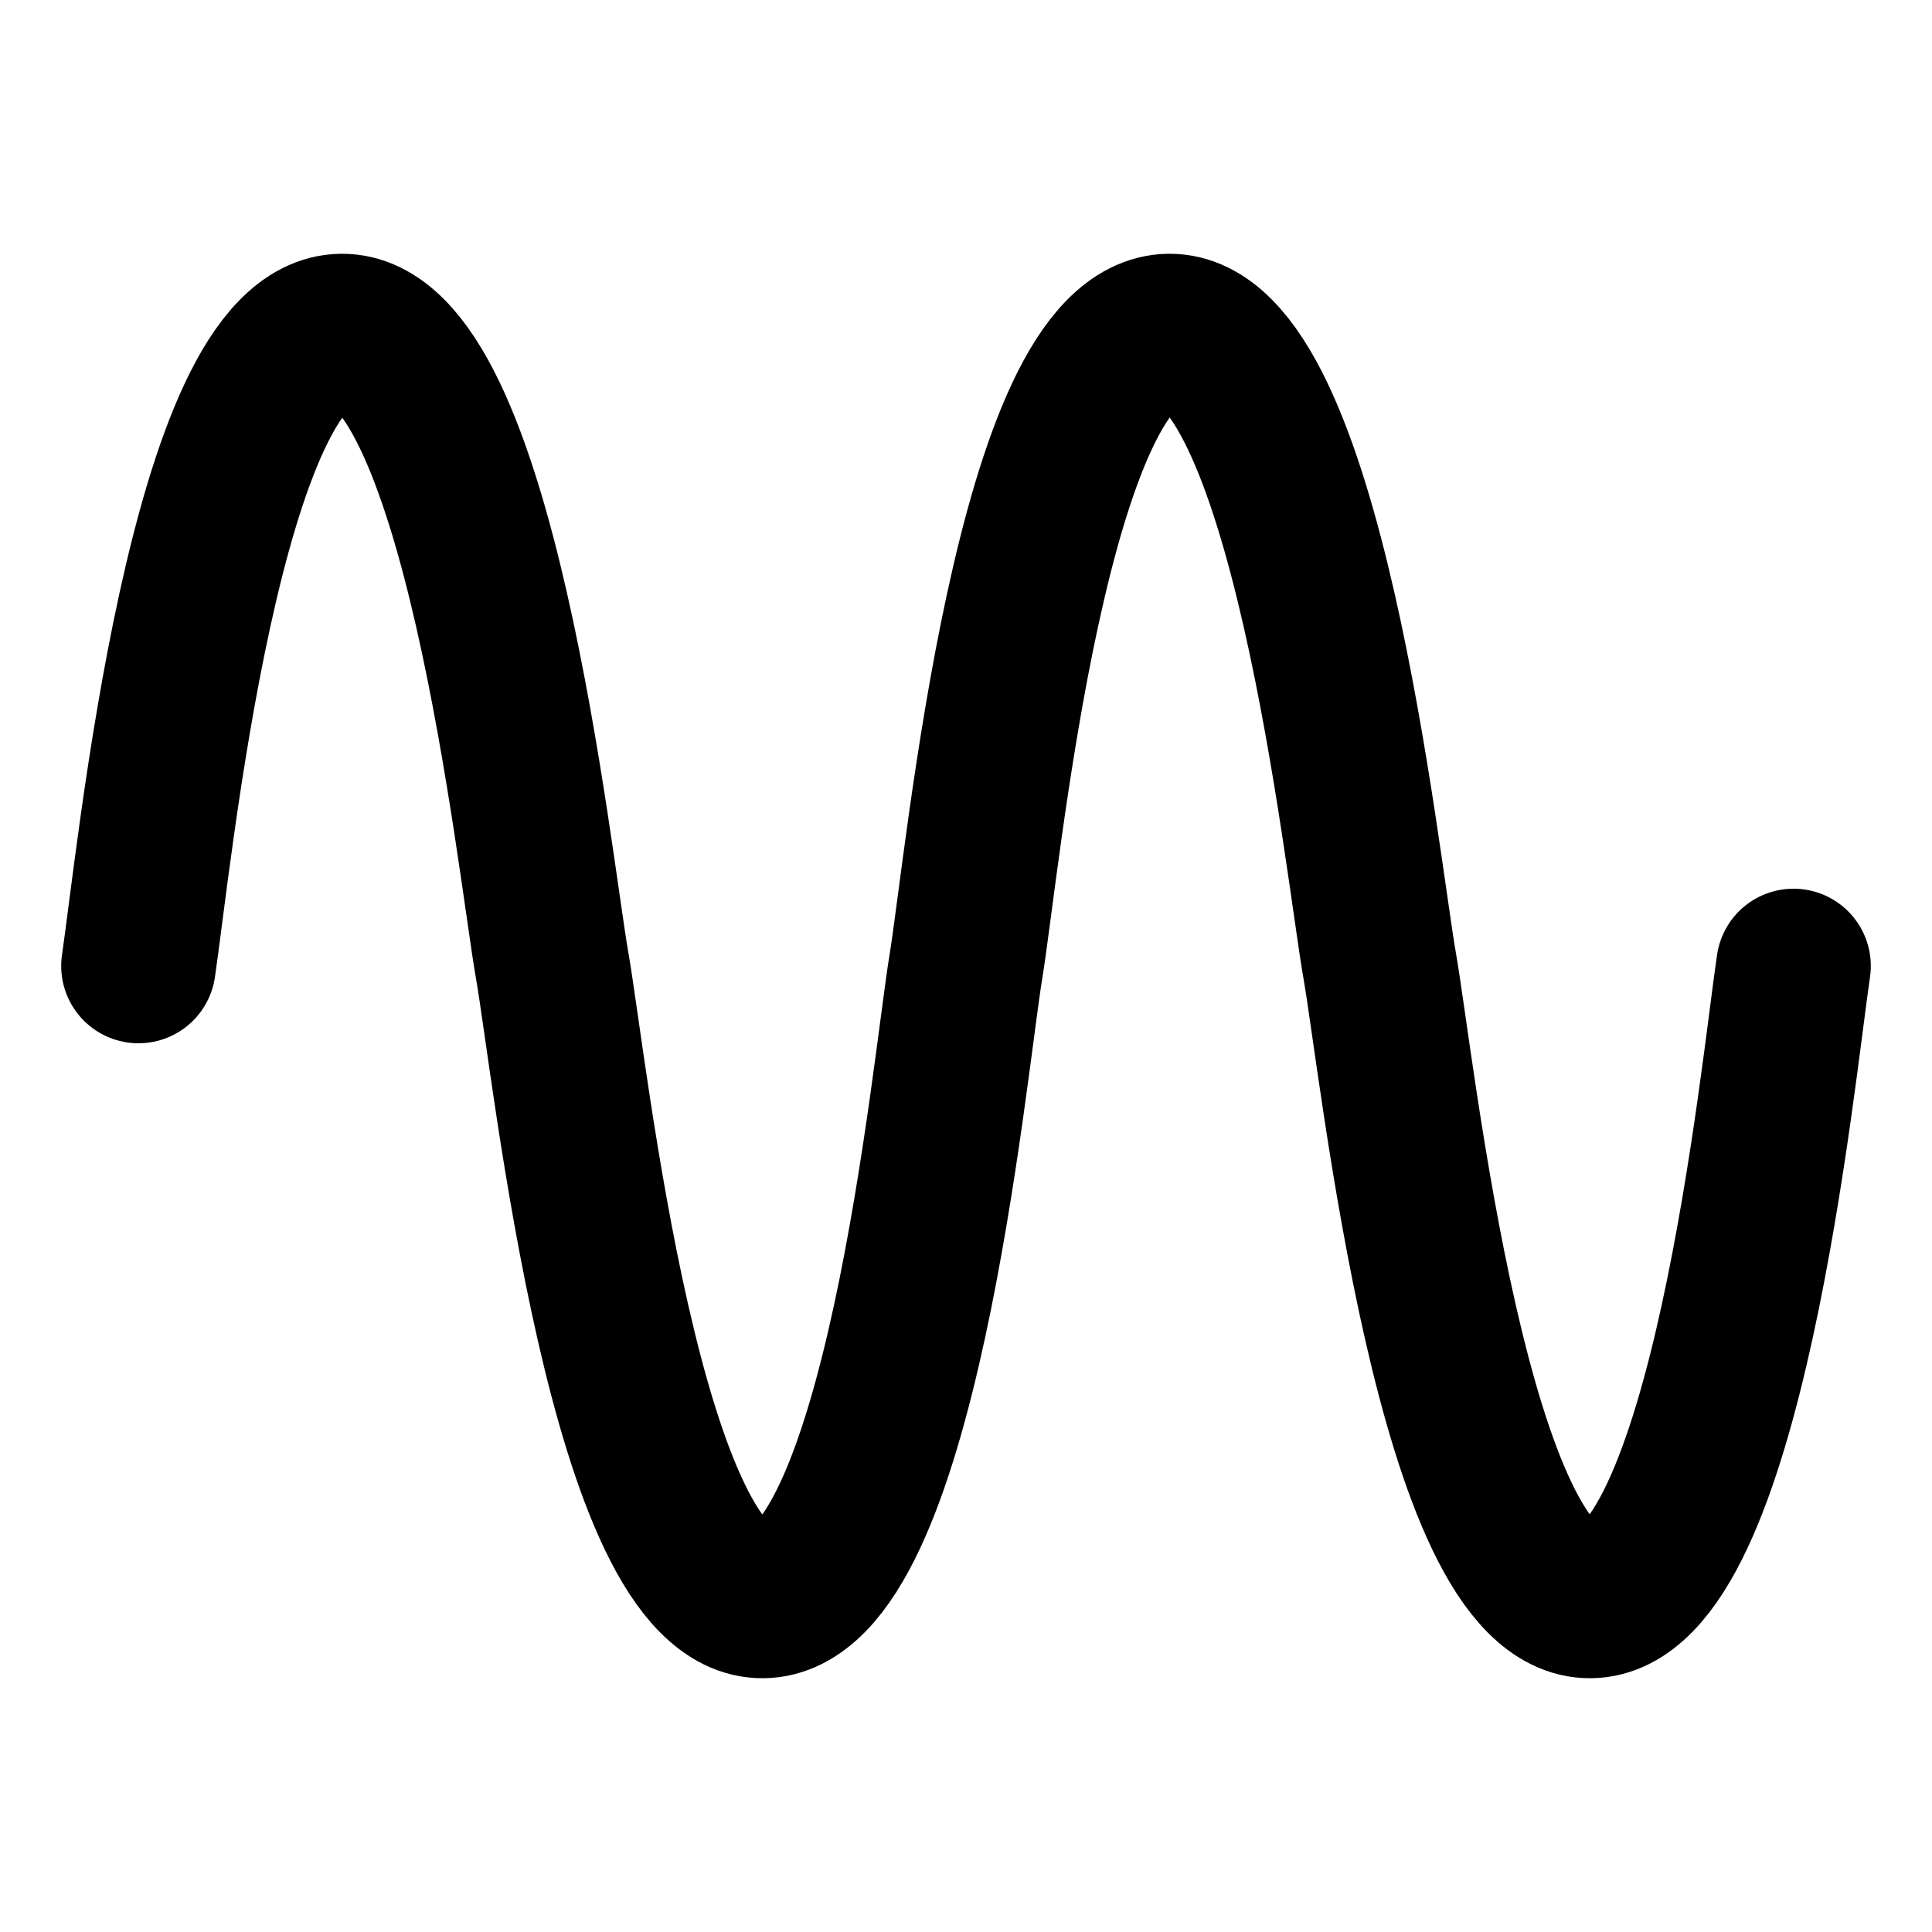
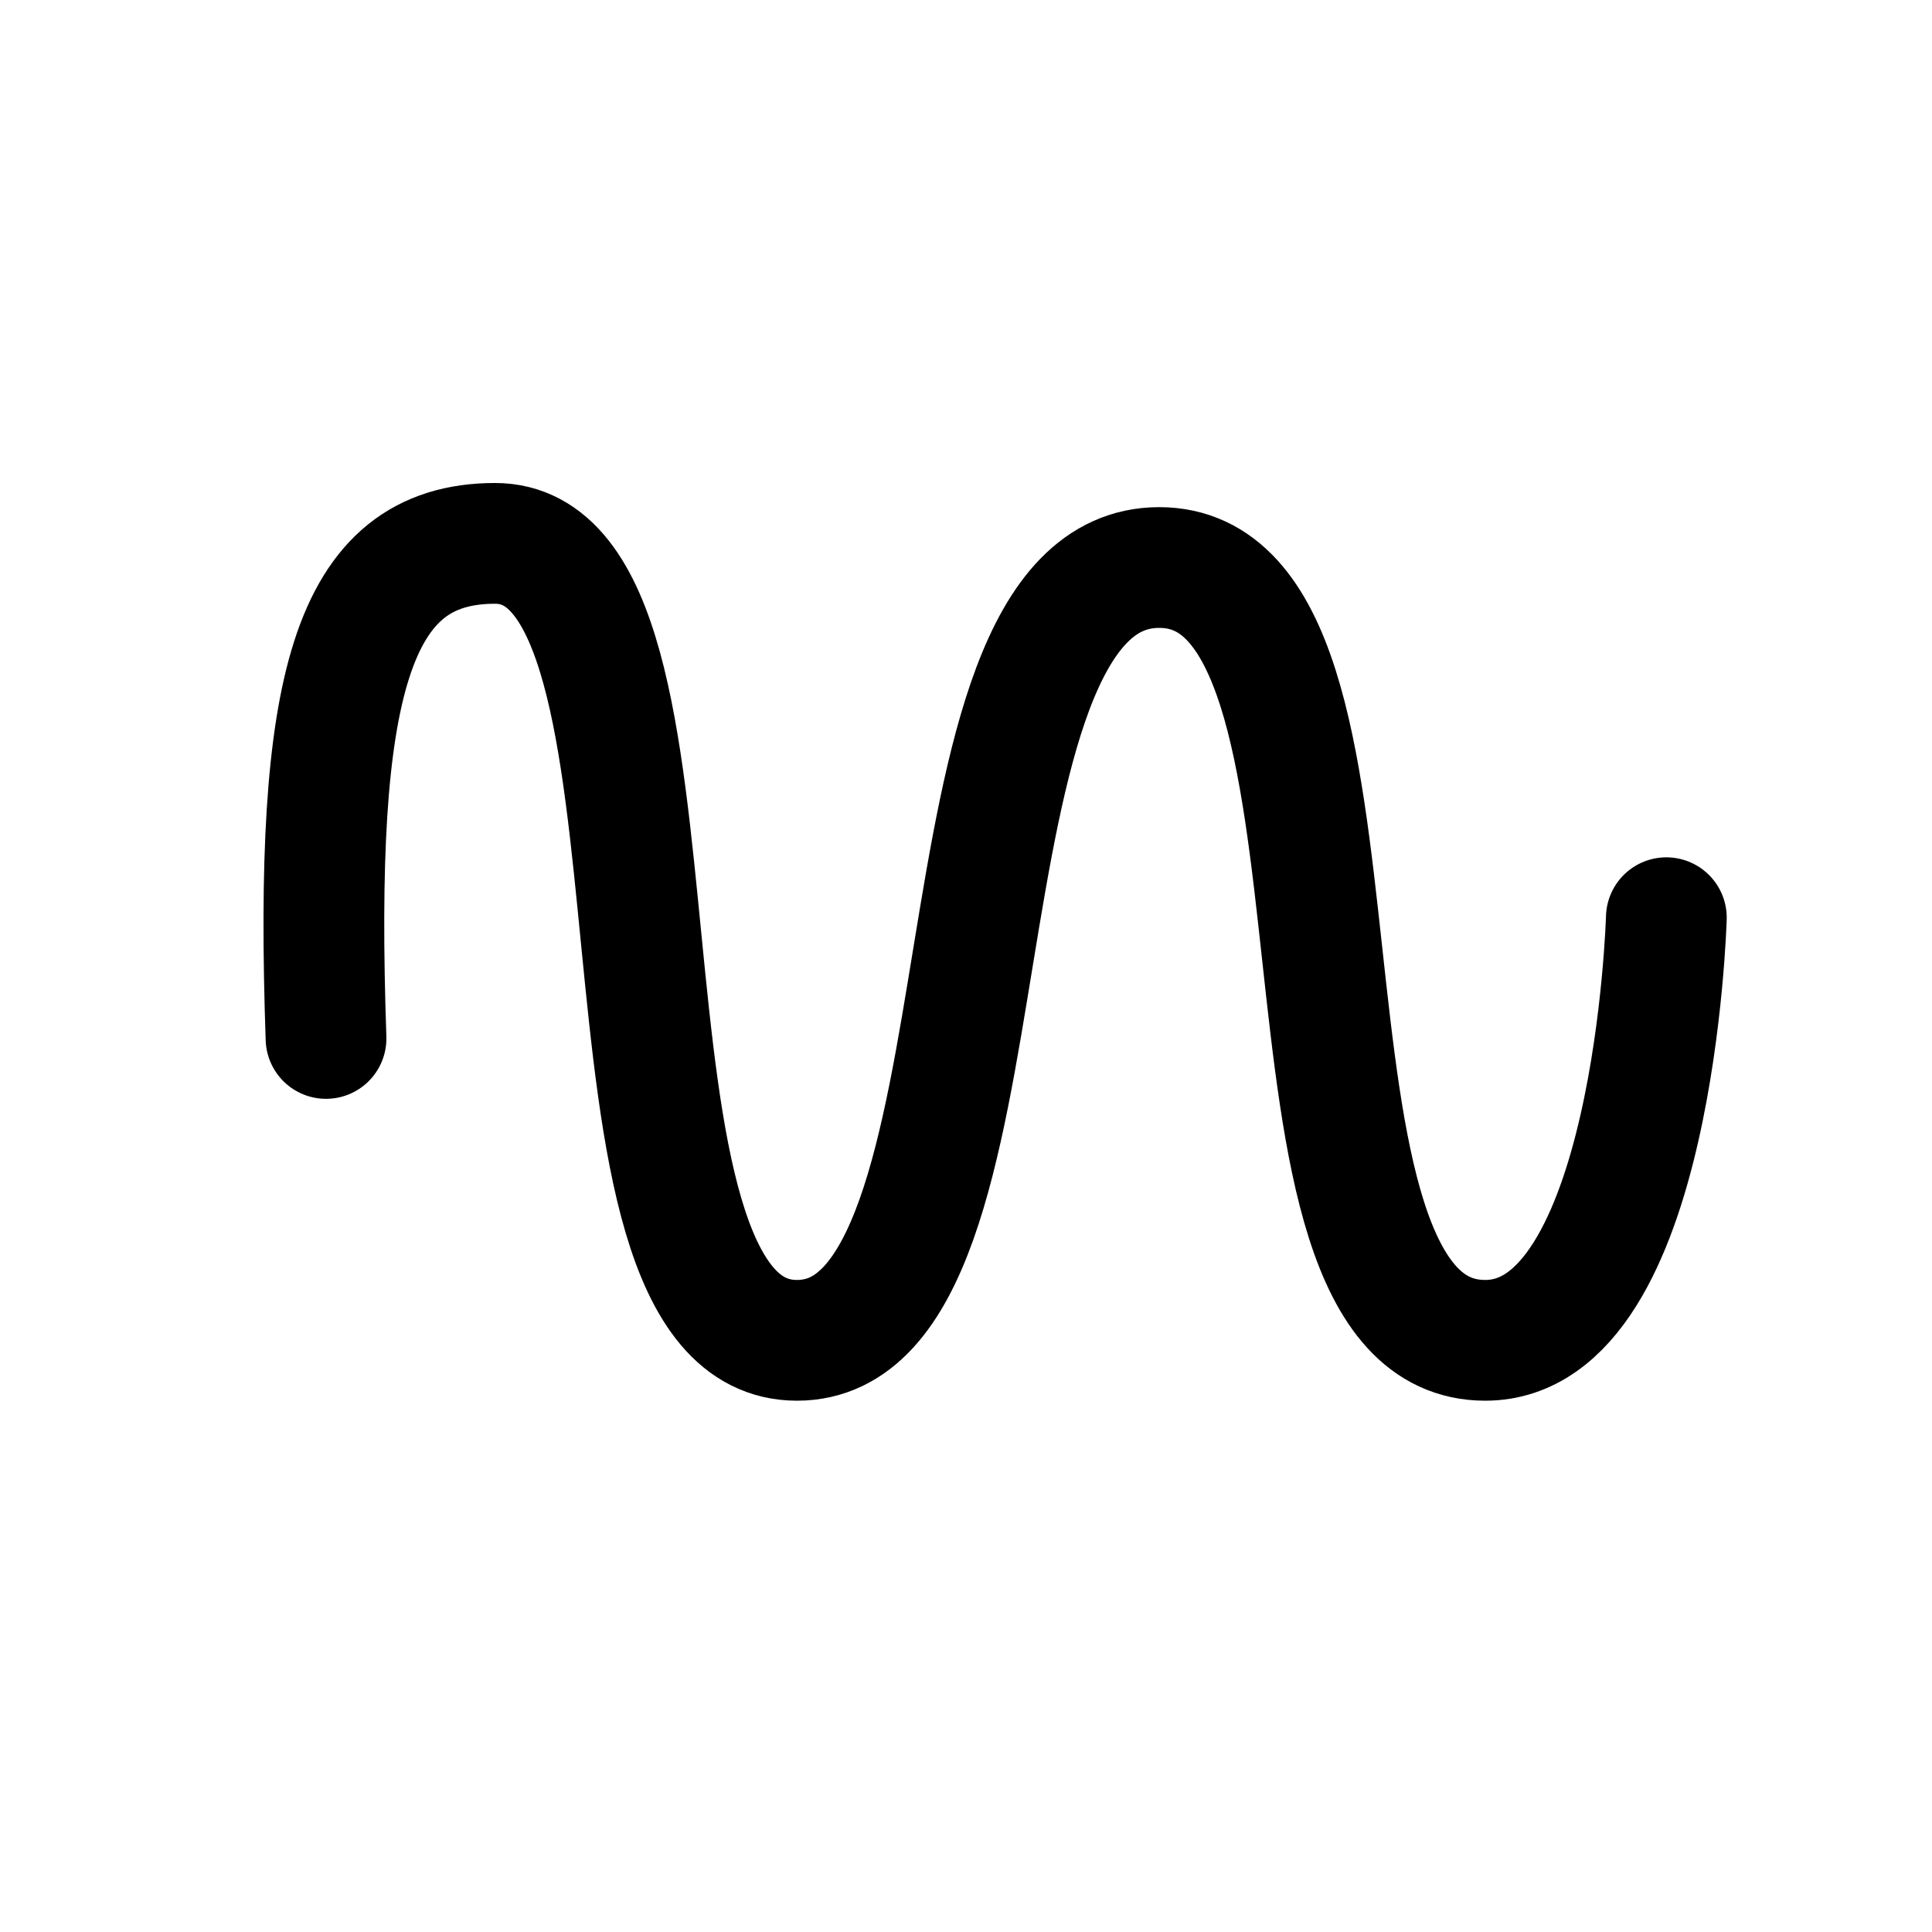
- <svg xmlns="http://www.w3.org/2000/svg" width="16px" height="16px" viewBox="-6.167 -16.135 100 100">
-   <path fill="none" stroke="#000000" stroke-width="8" stroke-linecap="round" stroke-miterlimit="10" d="M86.666,33.864  c-0.797,5.297-3.467,32.799-10.518,32.866c-7.086,0.066-9.973-27.596-10.9-32.866C64.322,28.597,61.436,0.933,54.35,1  c-7.105,0.068-9.644,27.561-10.517,32.864c-0.874,5.305-3.412,32.799-10.517,32.866c-7.087,0.066-9.974-27.596-10.899-32.866  C21.49,28.597,18.604,0.933,11.517,1C4.466,1.067,1.796,28.569,1,33.864" />
+ <svg xmlns="http://www.w3.org/2000/svg" width="16" height="16" viewBox="0 0 16 16">
+   <path fill="none" stroke-linecap="round" stroke-linejoin="round" stroke-miterlimit="10" stroke="#000000" d="M2.7 8.6c-.1-2.9.2-4.1 1.4-4.1 1.8 0 .6 6.6 2.5 6.6s1-6.4 3-6.4.7 6.4 2.7 6.4c1.4 0 1.5-3.5 1.5-3.5" />
</svg>
